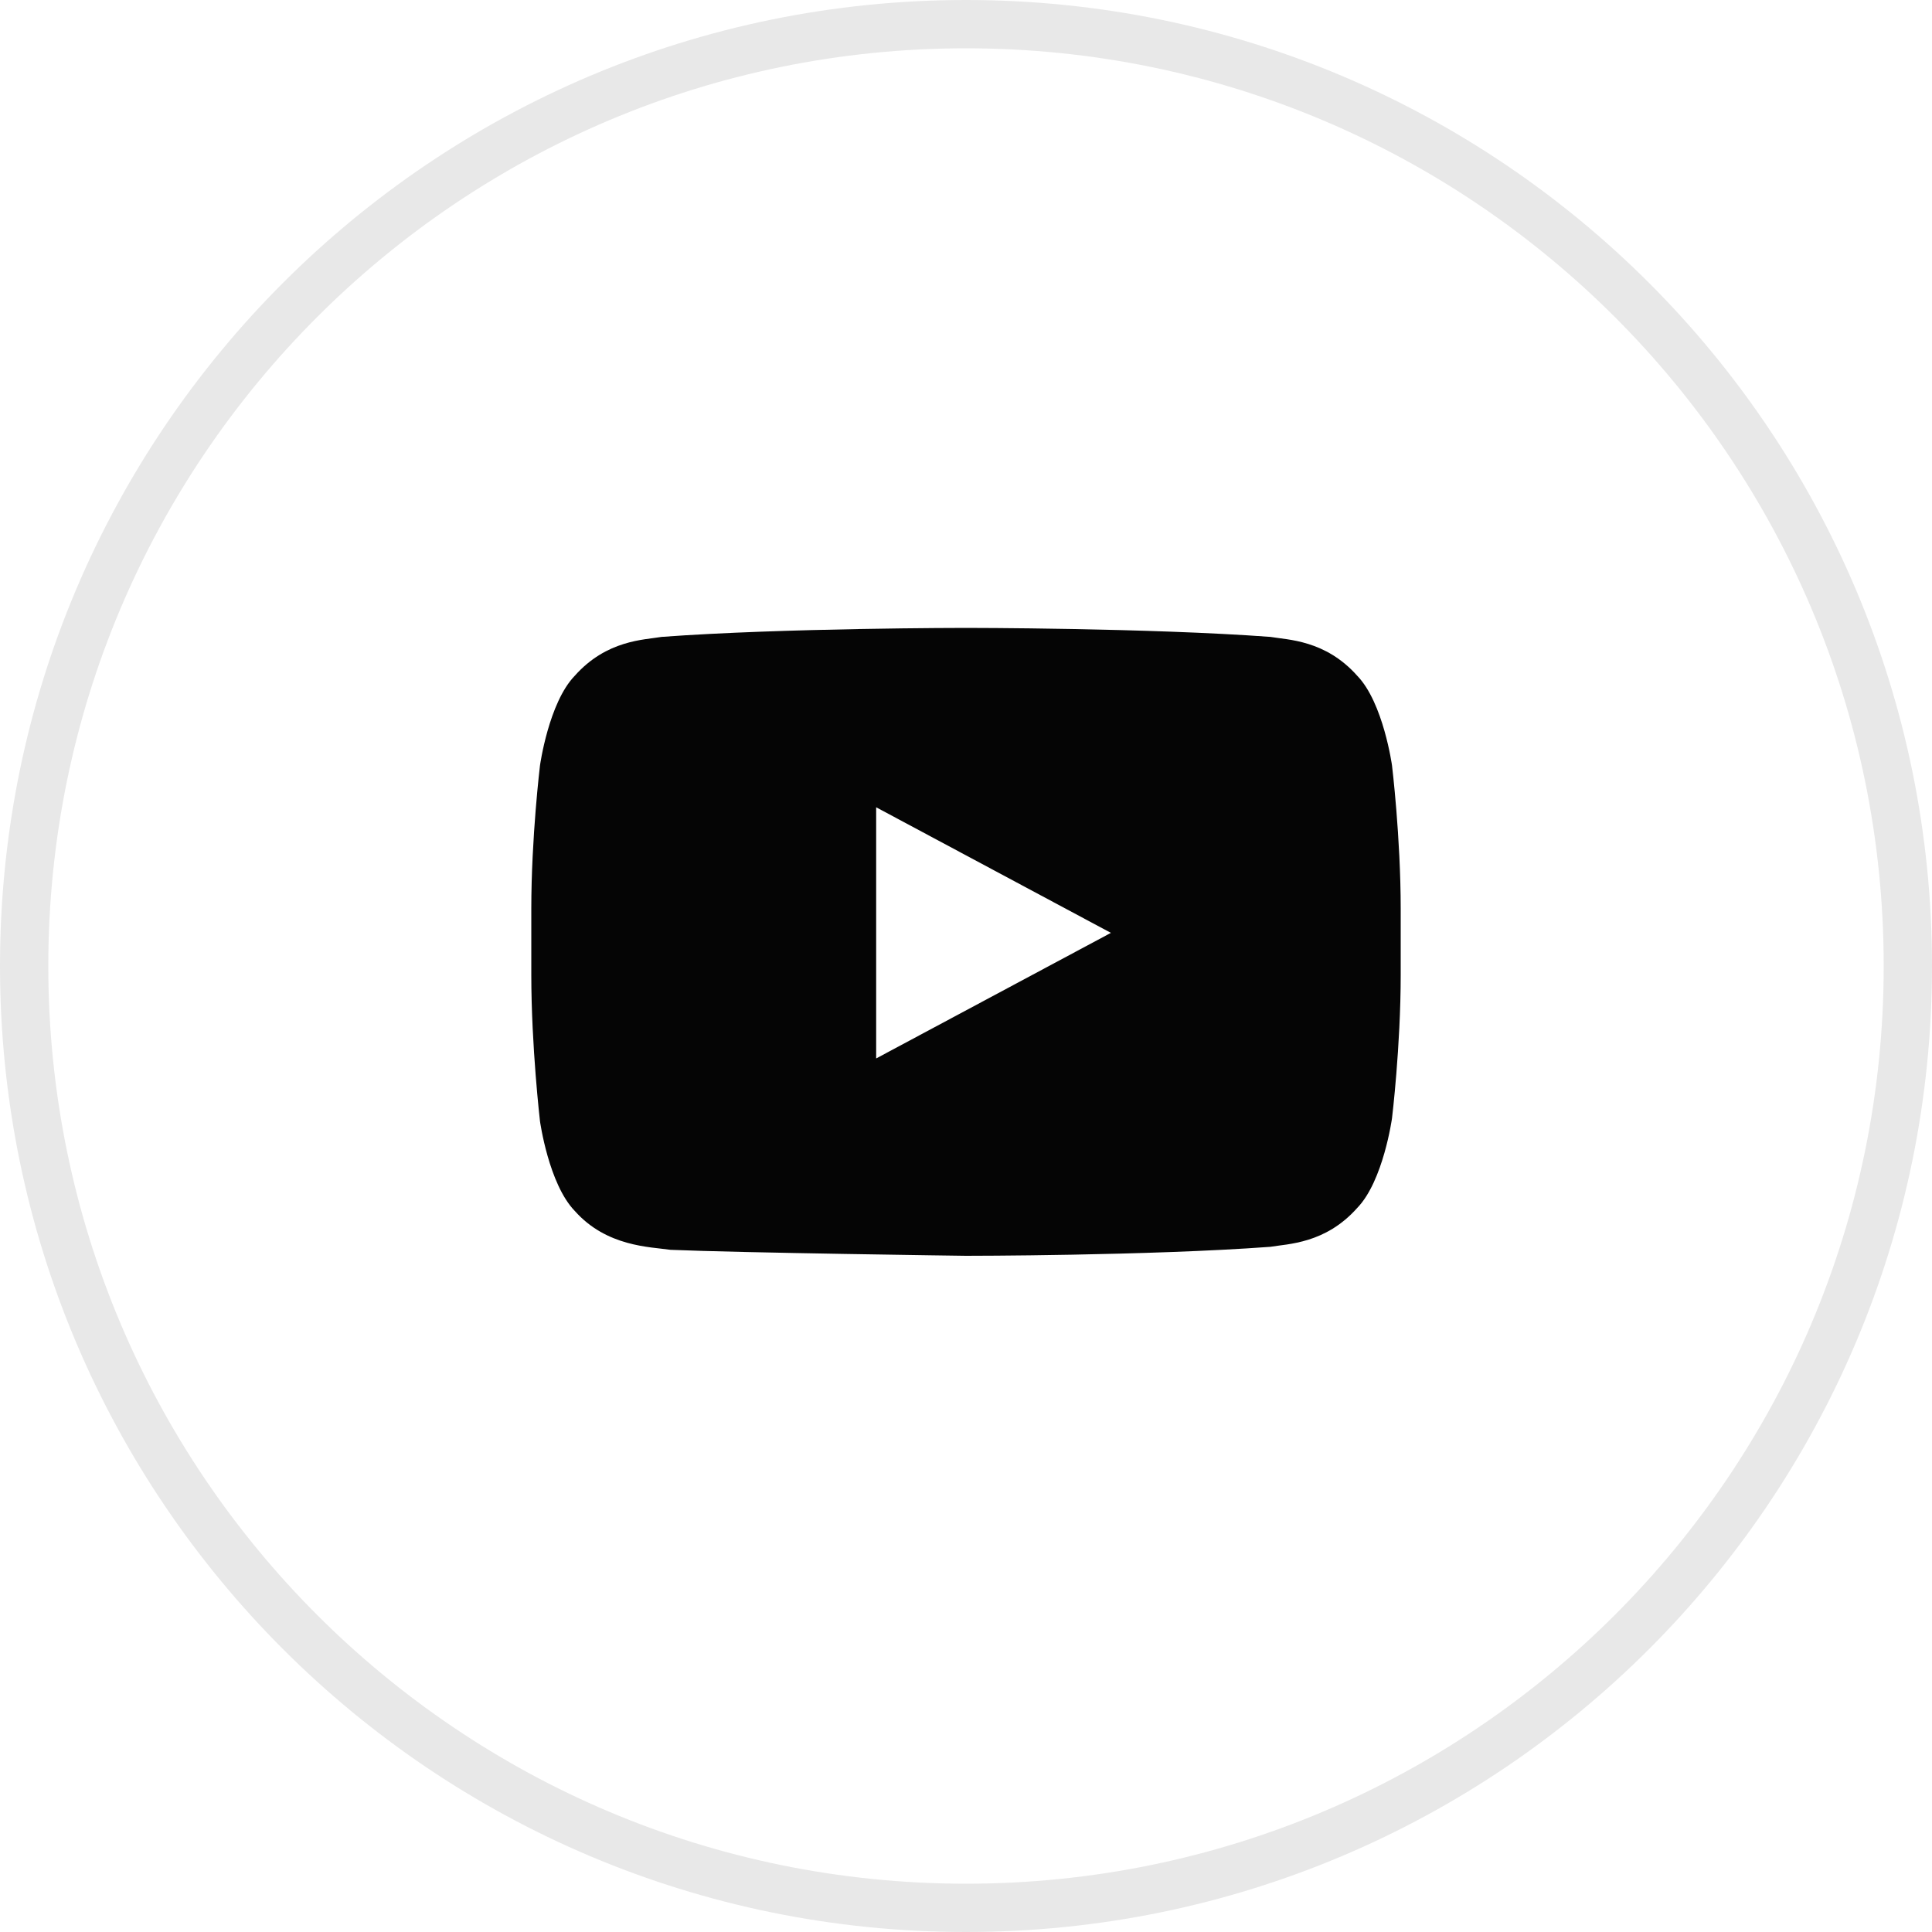
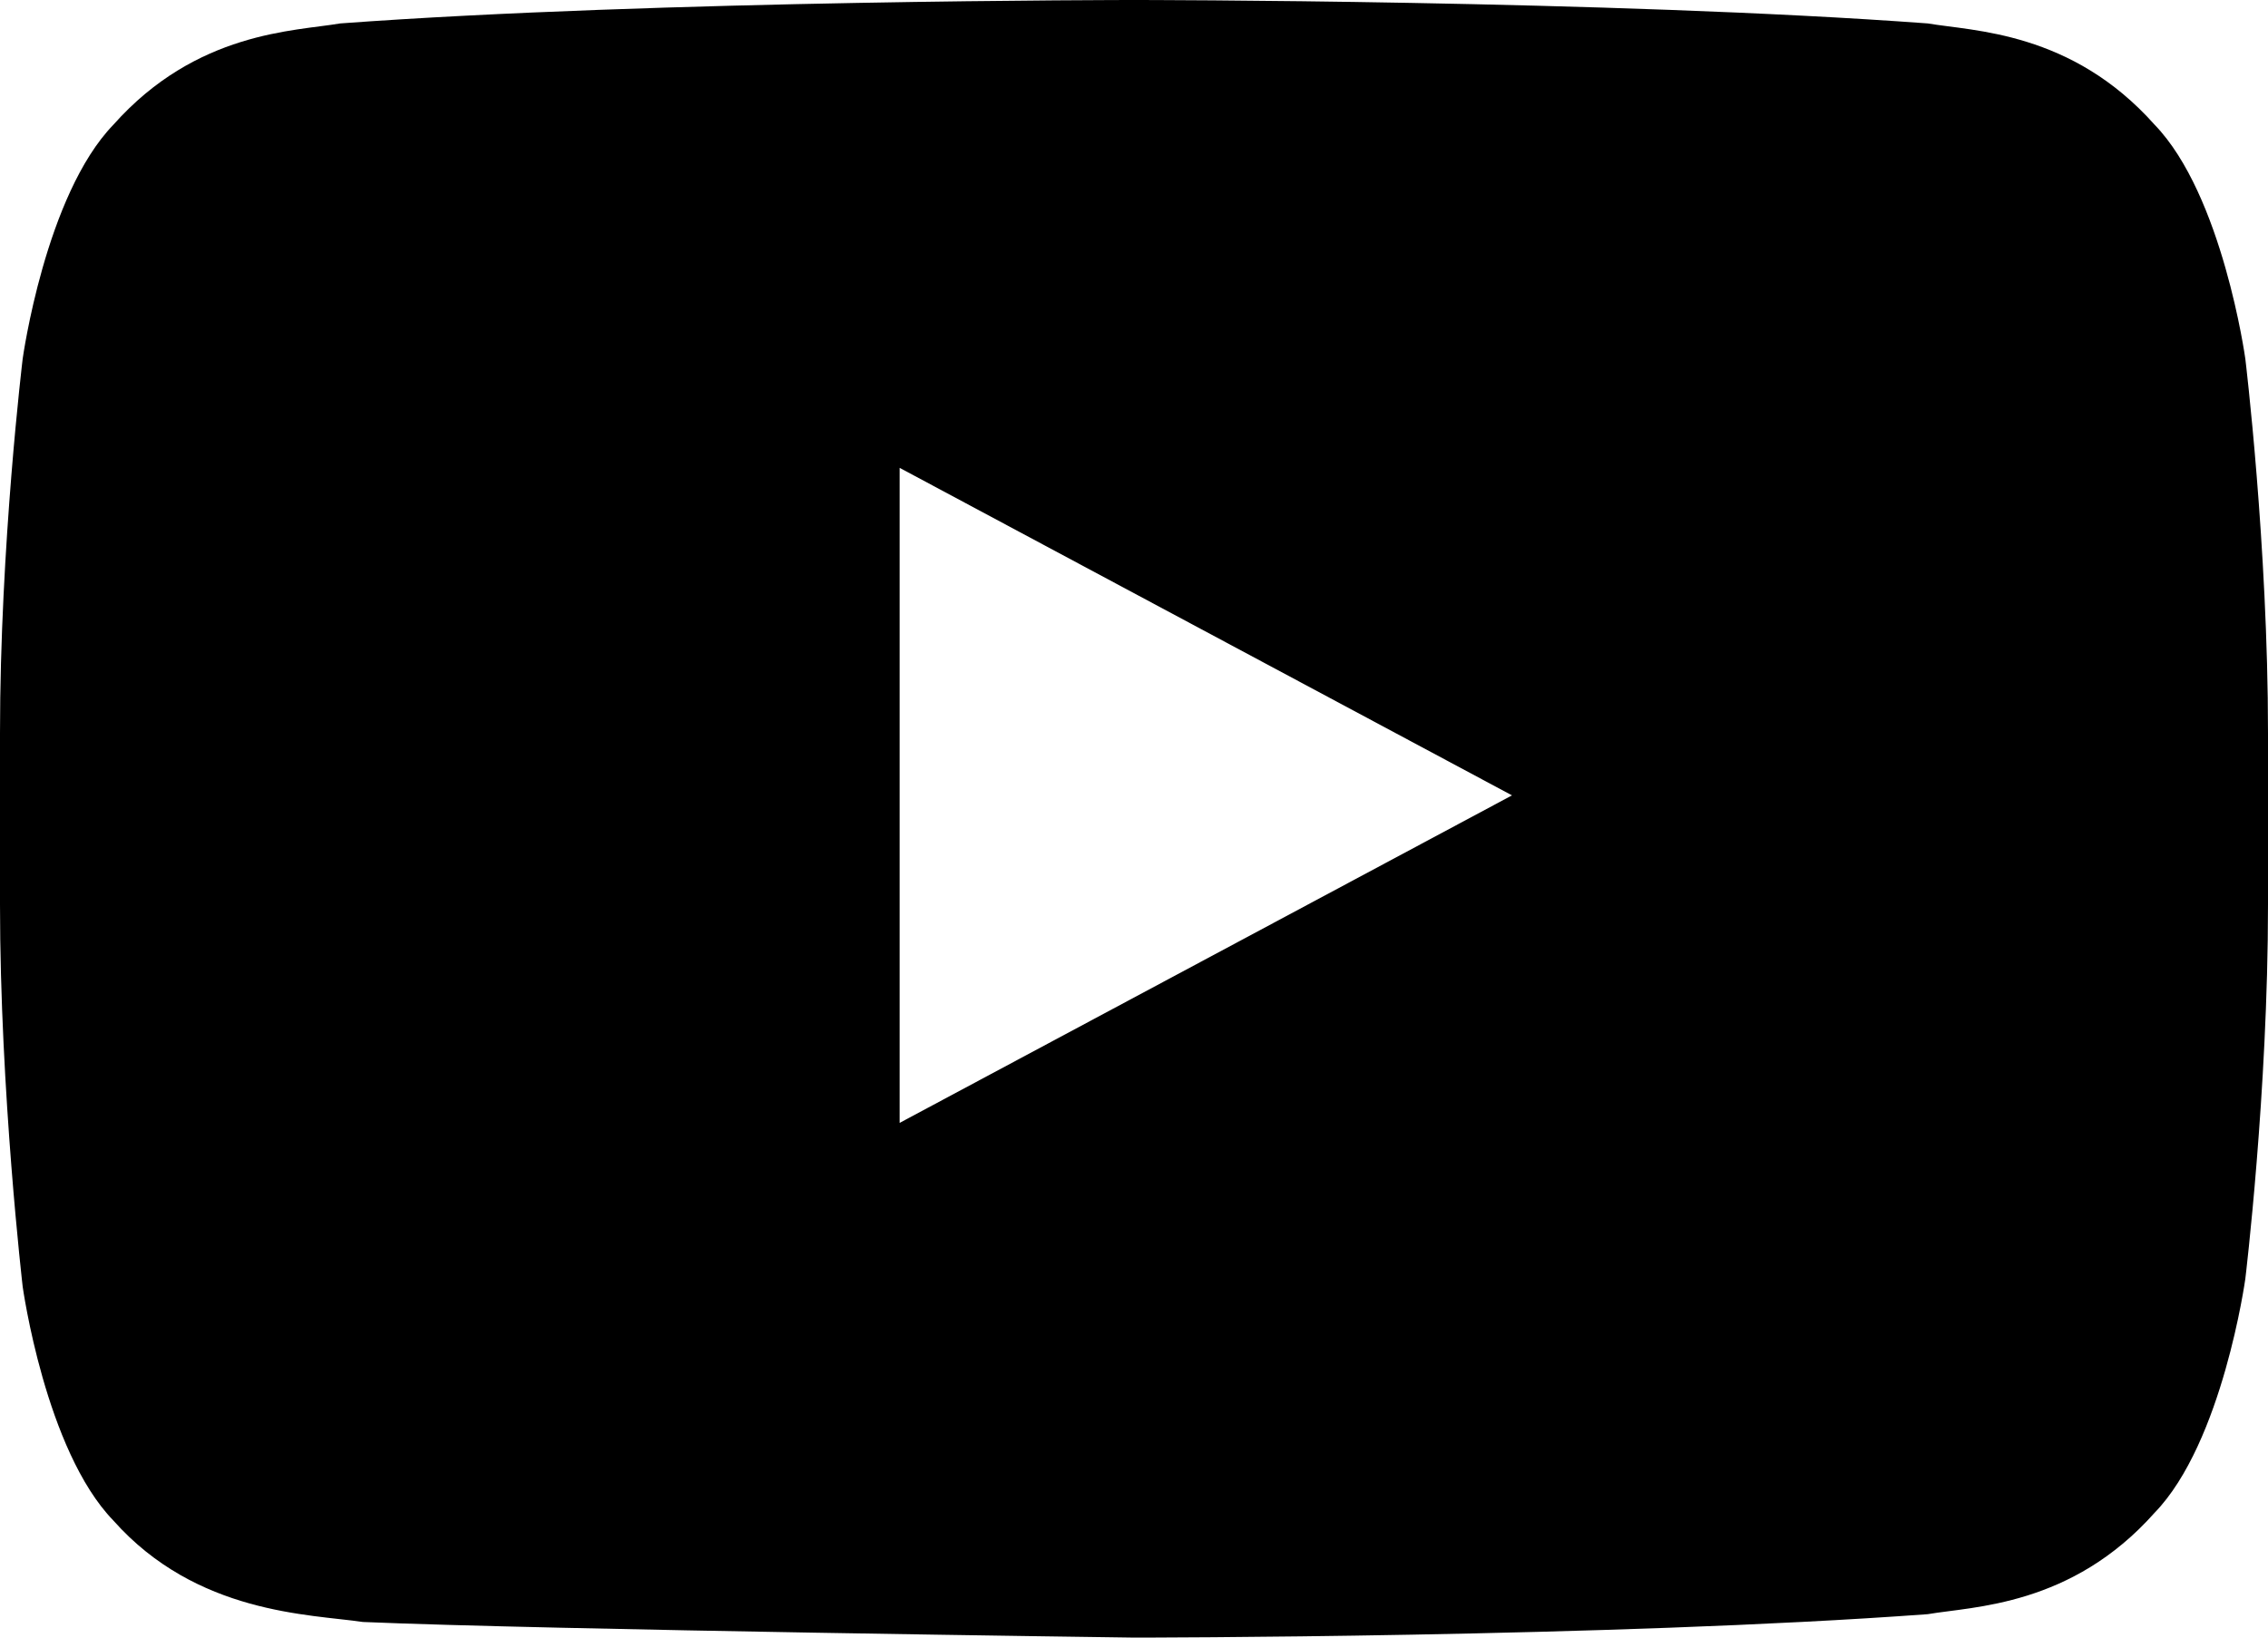
- <svg xmlns="http://www.w3.org/2000/svg" width="40" height="40" viewBox="0 0 40 40" fill="none">
-   <rect x="0.5" y="0.5" width="39" height="39" rx="19.5" stroke="#E8E8E8" />
-   <path d="M28.82 15.848C28.82 15.848 28.64 14.548 28.1 13.991C27.44 13.248 26.66 13.248 26.3 13.186C23.78 13 20 13 20 13C20 13 16.22 13 13.7 13.186C13.34 13.248 12.56 13.248 11.9 13.991C11.36 14.548 11.18 15.848 11.18 15.848C11.18 15.848 11 17.333 11 18.819V20.181C11 21.667 11.18 23.214 11.18 23.214C11.18 23.214 11.36 24.514 11.9 25.071C12.56 25.814 13.46 25.814 13.88 25.876C15.32 25.938 20 26 20 26C20 26 23.78 26 26.3 25.814C26.66 25.752 27.44 25.752 28.1 25.009C28.64 24.452 28.82 23.152 28.82 23.152C28.82 23.152 29 21.667 29 20.181V18.819C29 17.333 28.82 15.848 28.82 15.848ZM18.14 21.914V16.714L23 19.314L18.14 21.914Z" fill="#050505" />
+ <svg xmlns="http://www.w3.org/2000/svg" width="18" height="13" viewBox="0 0 18 13" fill="none">
+   <path id="Vector" d="M17.82 2.848C17.82 2.848 17.64 1.548 17.1 0.99C16.44 0.248 15.66 0.248 15.3 0.186C12.78 1.10694e-07 9 0 9 0C9 0 5.22 1.10694e-07 2.7 0.186C2.34 0.248 1.56 0.248 0.9 0.99C0.36 1.548 0.18 2.848 0.18 2.848C0.18 2.848 0 4.333 0 5.819V7.181C0 8.667 0.18 10.214 0.18 10.214C0.18 10.214 0.36 11.514 0.9 12.071C1.56 12.814 2.46 12.814 2.88 12.876C4.32 12.938 9 13 9 13C9 13 12.78 13 15.3 12.814C15.66 12.752 16.44 12.752 17.1 12.009C17.64 11.452 17.82 10.152 17.82 10.152C17.82 10.152 18 8.667 18 7.181V5.819C18 4.333 17.82 2.848 17.82 2.848ZM7.14 8.914V3.714L12 6.314L7.14 8.914Z" fill="currentColor" />
</svg>
